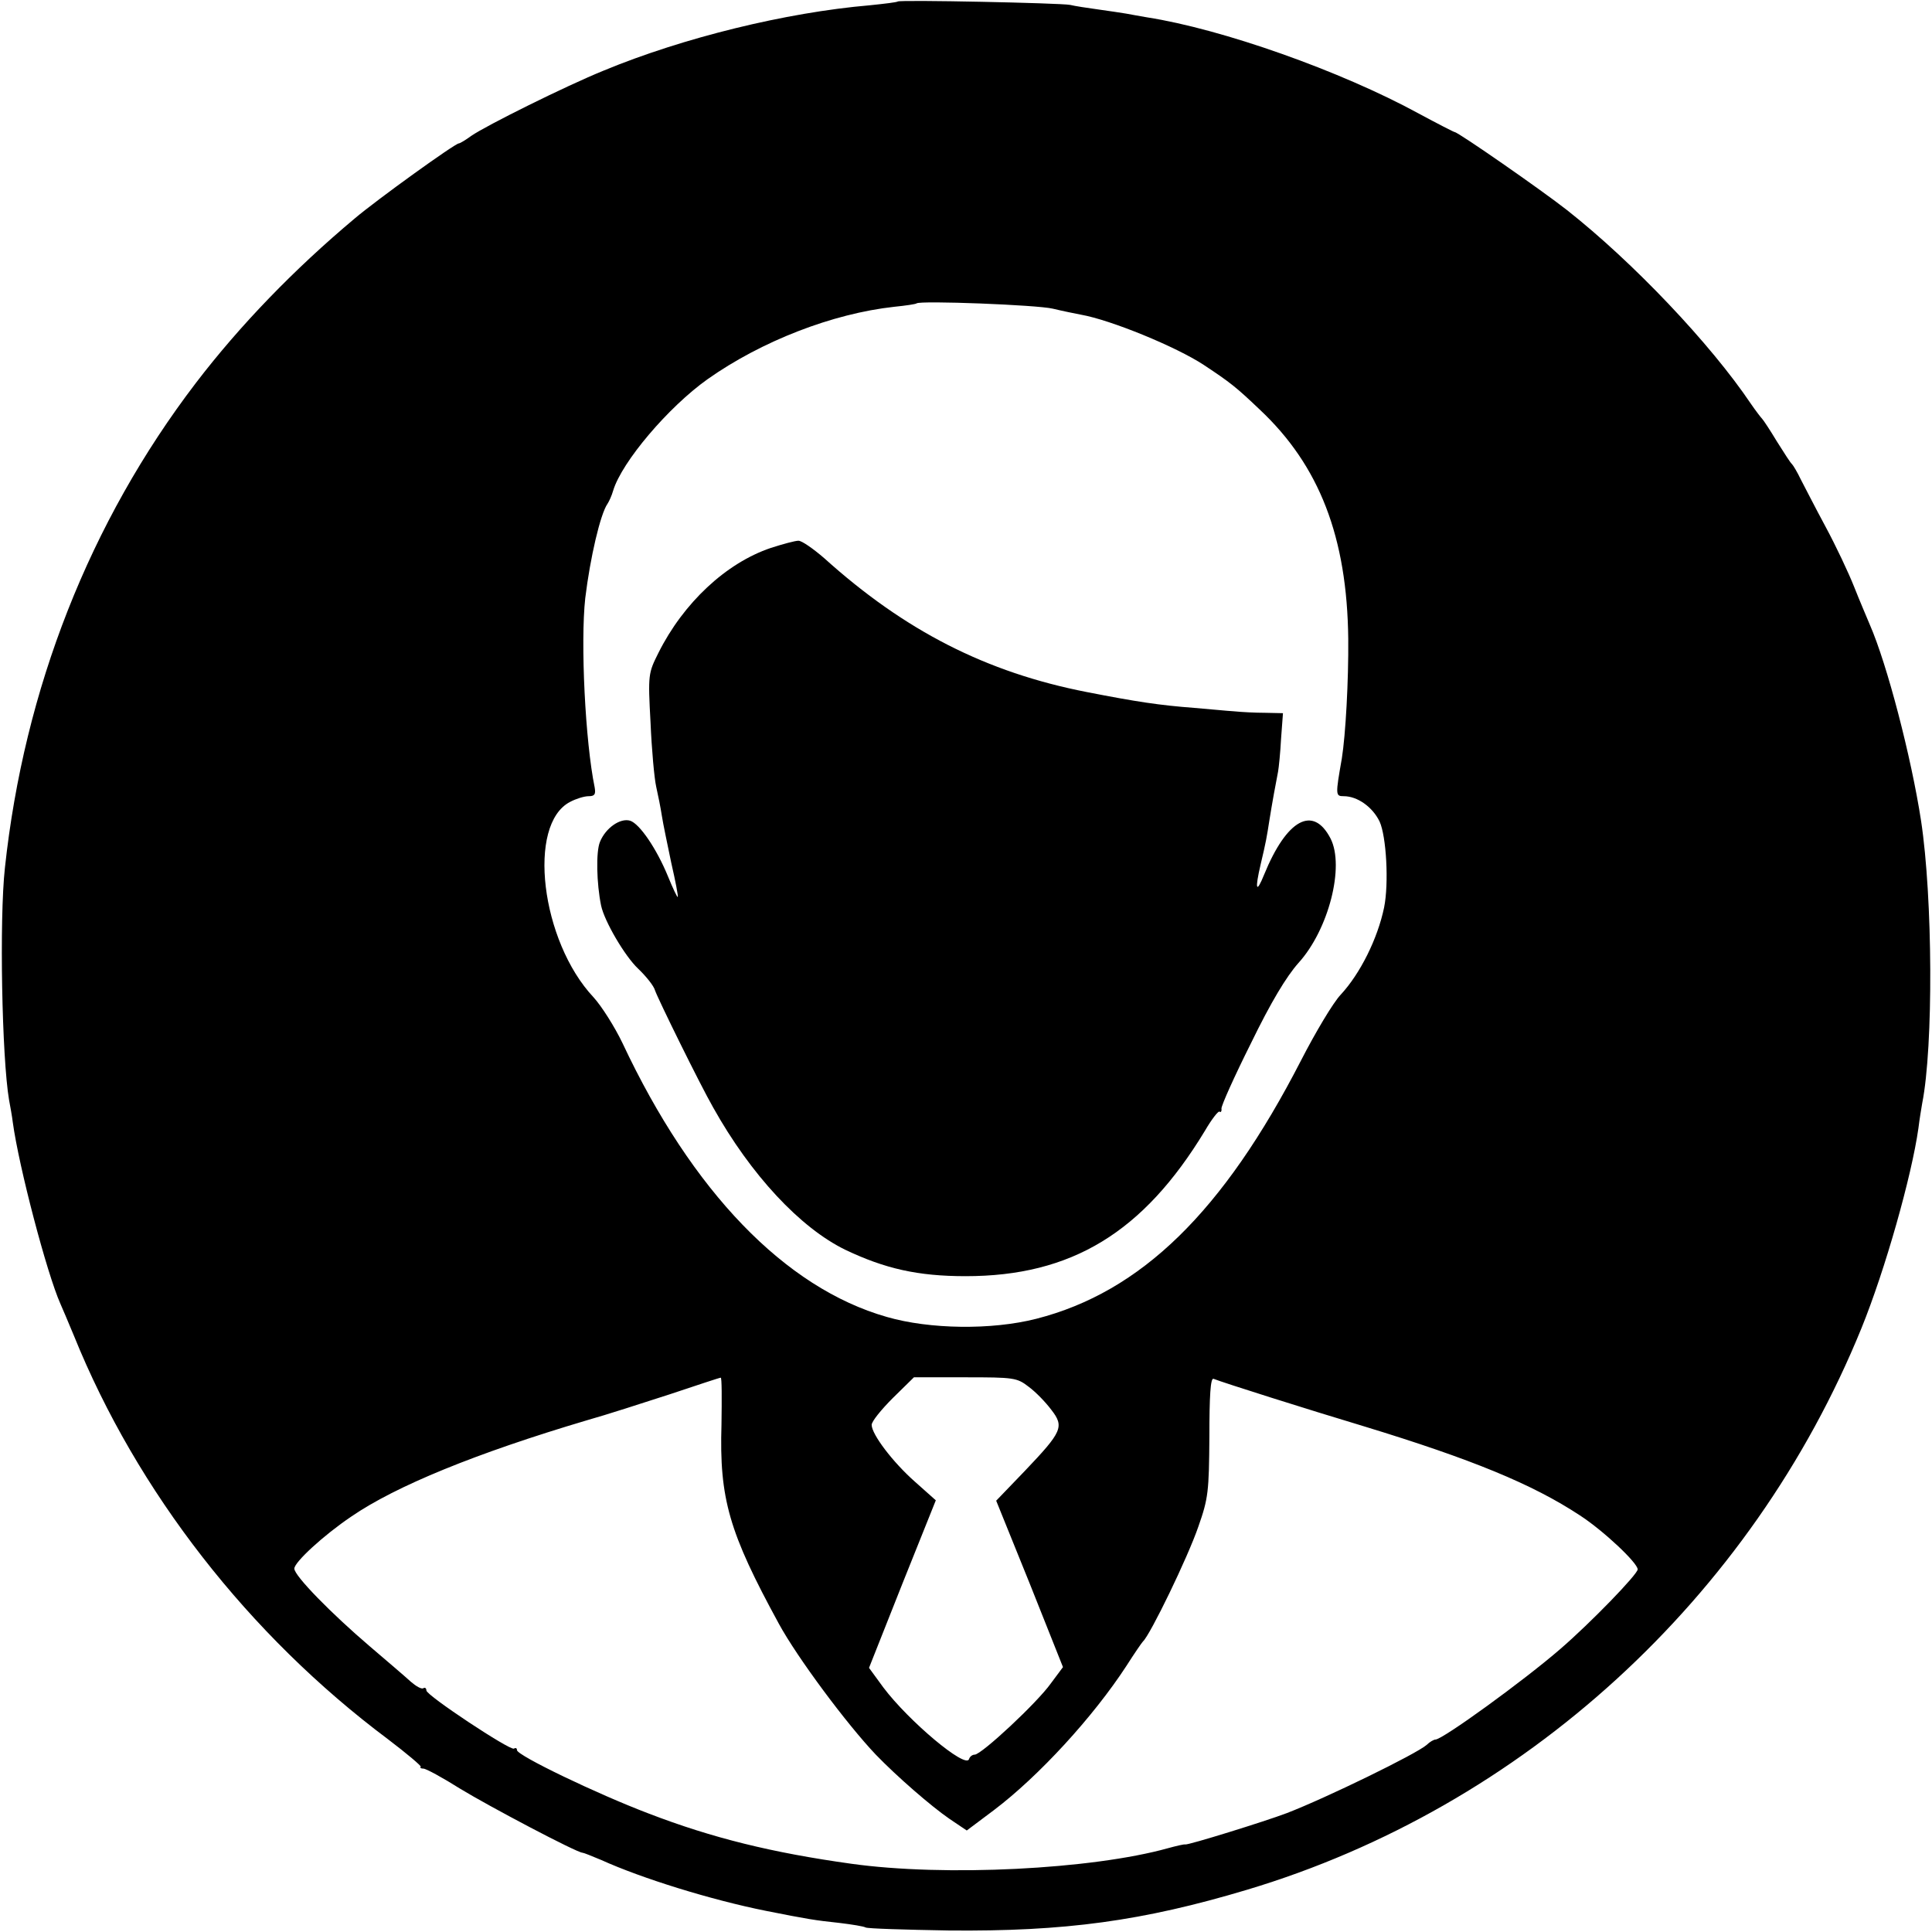
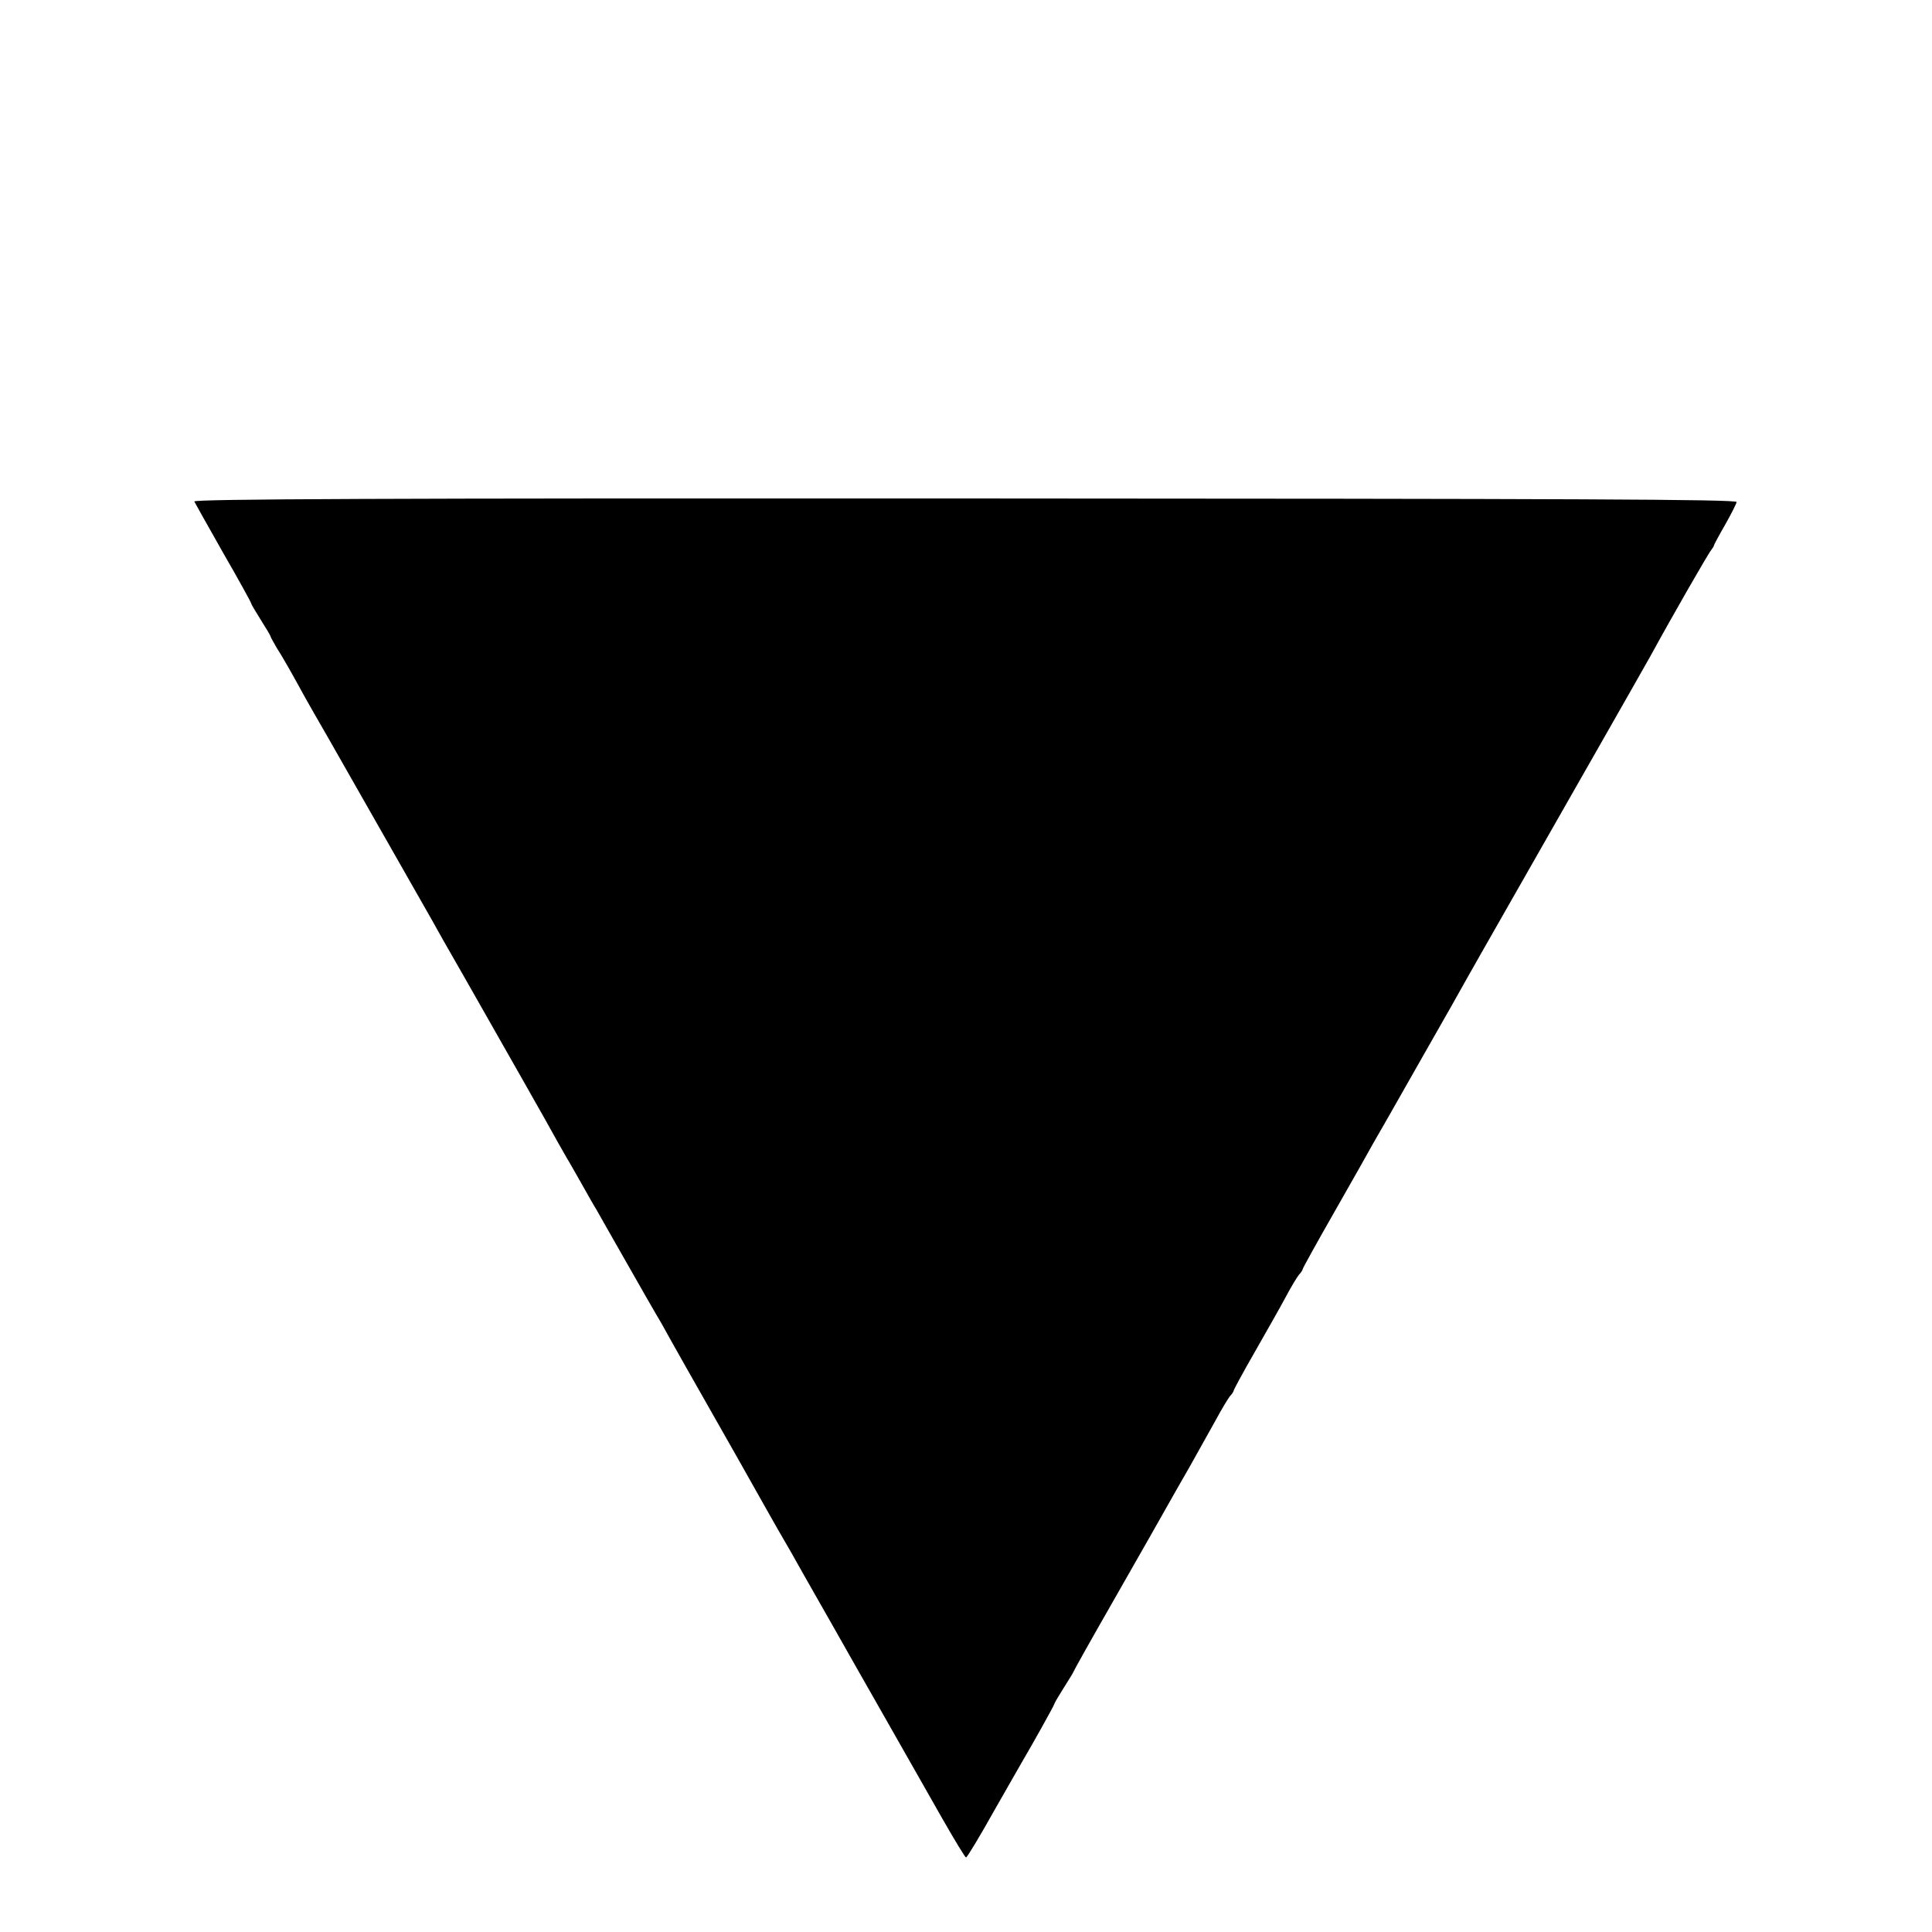
- <svg xmlns="http://www.w3.org/2000/svg" version="1.0" width="512pt" height="512pt" viewBox="0 0 512 512" preserveAspectRatio="xMidYMid meet">
-   <g transform="translate(0,512) scale(0.1,-0.1)" fill="#000000" stroke="none">
-     <path d="M2379 5116 c-2 -2 -35 -6 -74 -10 -222 -19 -495 -86 -705 -173 -101 -41 -312 -146 -351 -173 -15 -11 -30 -20 -33 -20 -10 0 -217 -149 -276 -199 -161 -135 -304 -283 -421 -436 -281 -368 -455 -810 -506 -1285 -15 -136 -8 -503 11 -615 3 -16 8 -43 10 -60 16 -117 90 -399 126 -480 5 -11 21 -49 36 -85 167 -413 463 -793 832 -1069 50 -38 89 -71 87 -73 -3 -3 1 -5 7 -5 7 0 51 -24 97 -53 77 -47 310 -170 325 -170 3 0 25 -9 49 -19 108 -49 292 -106 437 -135 111 -22 129 -25 195 -32 33 -4 64 -9 69 -12 5 -3 104 -6 220 -8 308 -3 514 25 791 108 731 219 1337 773 1628 1488 63 155 133 403 151 530 3 25 8 54 10 66 30 151 28 545 -3 749 -26 169 -90 415 -136 520 -7 17 -26 61 -41 99 -15 38 -49 110 -76 160 -27 50 -56 107 -66 126 -9 19 -20 37 -23 40 -4 3 -21 30 -40 60 -18 30 -36 57 -39 60 -3 3 -17 21 -30 40 -107 159 -312 375 -487 513 -66 52 -289 207 -298 207 -2 0 -45 22 -95 49 -207 113 -521 224 -720 255 -19 3 -44 8 -56 10 -12 2 -45 7 -74 11 -29 4 -62 9 -74 12 -24 5 -452 14 -457 9z m411 -814 c25 -6 59 -13 75 -16 79 -14 252 -85 325 -133 71 -47 86 -59 148 -118 159 -149 232 -339 235 -608 1 -111 -7 -254 -17 -317 -17 -97 -17 -100 5 -100 36 0 76 -28 95 -67 18 -39 25 -164 12 -228 -17 -82 -63 -175 -115 -231 -20 -21 -67 -100 -105 -174 -206 -401 -424 -614 -702 -685 -118 -30 -282 -28 -396 5 -270 77 -516 333 -700 725 -21 44 -56 99 -77 122 -140 149 -177 459 -62 518 15 8 37 15 49 15 16 0 19 5 16 23 -25 121 -38 384 -25 502 13 107 40 223 59 250 4 6 11 21 15 35 23 76 146 221 250 295 143 101 331 174 495 192 30 3 57 7 59 9 9 8 320 -4 361 -14z m-878 -2957 c-6 -197 20 -286 152 -528 49 -90 180 -266 257 -347 57 -59 147 -137 195 -170 l46 -31 72 54 c119 90 263 247 351 382 21 33 41 62 44 65 19 17 119 223 147 305 26 74 28 92 29 238 0 109 3 156 11 153 28 -11 246 -80 399 -126 285 -87 446 -153 572 -236 63 -41 153 -126 153 -143 0 -13 -125 -142 -205 -211 -97 -84 -312 -240 -331 -240 -4 0 -15 -6 -23 -14 -27 -24 -267 -141 -371 -181 -58 -22 -261 -85 -269 -83 -3 1 -24 -4 -46 -10 -201 -56 -591 -76 -840 -41 -208 29 -367 68 -536 133 -137 52 -349 154 -349 168 0 5 -3 7 -8 4 -10 -6 -232 141 -232 154 0 6 -4 9 -8 6 -5 -3 -19 5 -33 17 -13 12 -62 54 -109 94 -102 87 -200 187 -200 206 0 17 77 88 151 138 118 81 331 168 624 255 50 14 149 46 220 69 72 24 132 44 135 44 3 1 3 -55 2 -124z m814 100 c19 -14 45 -41 60 -61 35 -45 29 -58 -70 -162 l-76 -79 89 -220 88 -221 -32 -43 c-36 -51 -184 -189 -202 -189 -6 0 -13 -5 -15 -12 -9 -26 -160 101 -227 190 l-38 52 88 222 89 222 -55 49 c-59 52 -115 126 -115 151 0 9 25 40 56 71 l56 55 136 0 c129 0 137 -1 168 -25z" />
-     <path d="M2043 3668 c-119 -40 -232 -146 -298 -278 -27 -54 -28 -57 -21 -185 3 -71 10 -148 15 -170 5 -22 12 -57 15 -77 3 -20 15 -77 25 -125 11 -48 19 -89 17 -90 -1 -2 -13 23 -26 55 -30 73 -75 139 -100 147 -26 8 -65 -19 -80 -56 -11 -26 -9 -111 3 -169 9 -42 63 -134 98 -167 21 -20 42 -46 45 -58 8 -23 119 -249 154 -310 100 -179 231 -319 350 -377 105 -50 192 -70 319 -70 281 0 471 116 634 385 18 31 36 54 39 51 3 -3 6 1 5 8 -1 7 34 85 78 173 53 109 94 177 126 213 80 88 123 256 85 330 -46 89 -116 51 -176 -96 -21 -52 -25 -40 -9 28 14 59 16 71 23 116 7 44 17 99 23 129 2 11 6 50 8 88 l5 67 -47 1 c-27 0 -64 2 -83 4 -19 1 -67 6 -105 9 -92 7 -152 16 -285 42 -266 52 -482 162 -696 355 -29 25 -59 46 -68 46 -9 0 -42 -9 -73 -19z" />
+ <svg xmlns="http://www.w3.org/2000/svg" version="1.0" width="700pt" height="700pt" viewBox="0 0 700 700" preserveAspectRatio="xMidYMid meet">
+   <g transform="translate(0,700) scale(0.1,-0.1)" fill="#000000" stroke="none">
+     <path d="M704 5183 c3 -6 50 -90 105 -187 56 -97 101 -179 101 -182 0 -3 16 -30 35 -60 19 -30 35 -57 35 -59 0 -3 11 -22 23 -43 21 -32 57 -96 104 -182 15 -26 44 -78 83 -145 49 -86 354 -622 373 -655 10 -19 65 -116 122 -215 153 -269 314 -552 338 -597 12 -21 27 -47 32 -56 6 -9 28 -49 50 -87 22 -39 46 -82 55 -96 8 -15 57 -100 108 -190 51 -90 101 -177 111 -194 10 -16 33 -57 51 -90 18 -33 86 -152 150 -265 64 -113 132 -232 150 -265 18 -33 58 -102 87 -154 30 -51 74 -128 97 -170 24 -42 70 -123 103 -181 33 -58 71 -125 85 -150 14 -25 72 -126 128 -225 56 -99 139 -244 183 -322 45 -79 84 -143 87 -143 4 0 51 78 104 173 54 94 102 179 107 187 24 40 109 192 109 196 0 3 16 30 35 60 19 30 35 56 35 58 0 2 61 111 136 242 137 240 171 300 207 364 11 19 45 80 77 135 31 55 74 132 95 170 21 39 44 77 51 86 8 8 14 18 14 21 0 3 34 66 76 139 42 74 93 163 112 199 19 36 41 72 48 81 8 8 14 18 14 21 0 3 52 97 116 209 64 112 126 222 138 244 13 22 90 157 171 300 82 143 158 278 170 300 12 22 78 137 145 255 199 349 491 861 521 915 73 134 209 371 219 382 5 7 10 14 10 17 0 2 18 36 40 74 22 39 41 76 42 83 2 10 -575 12 -2795 13 -2116 1 -2796 -2 -2793 -11z" />
  </g>
</svg>
